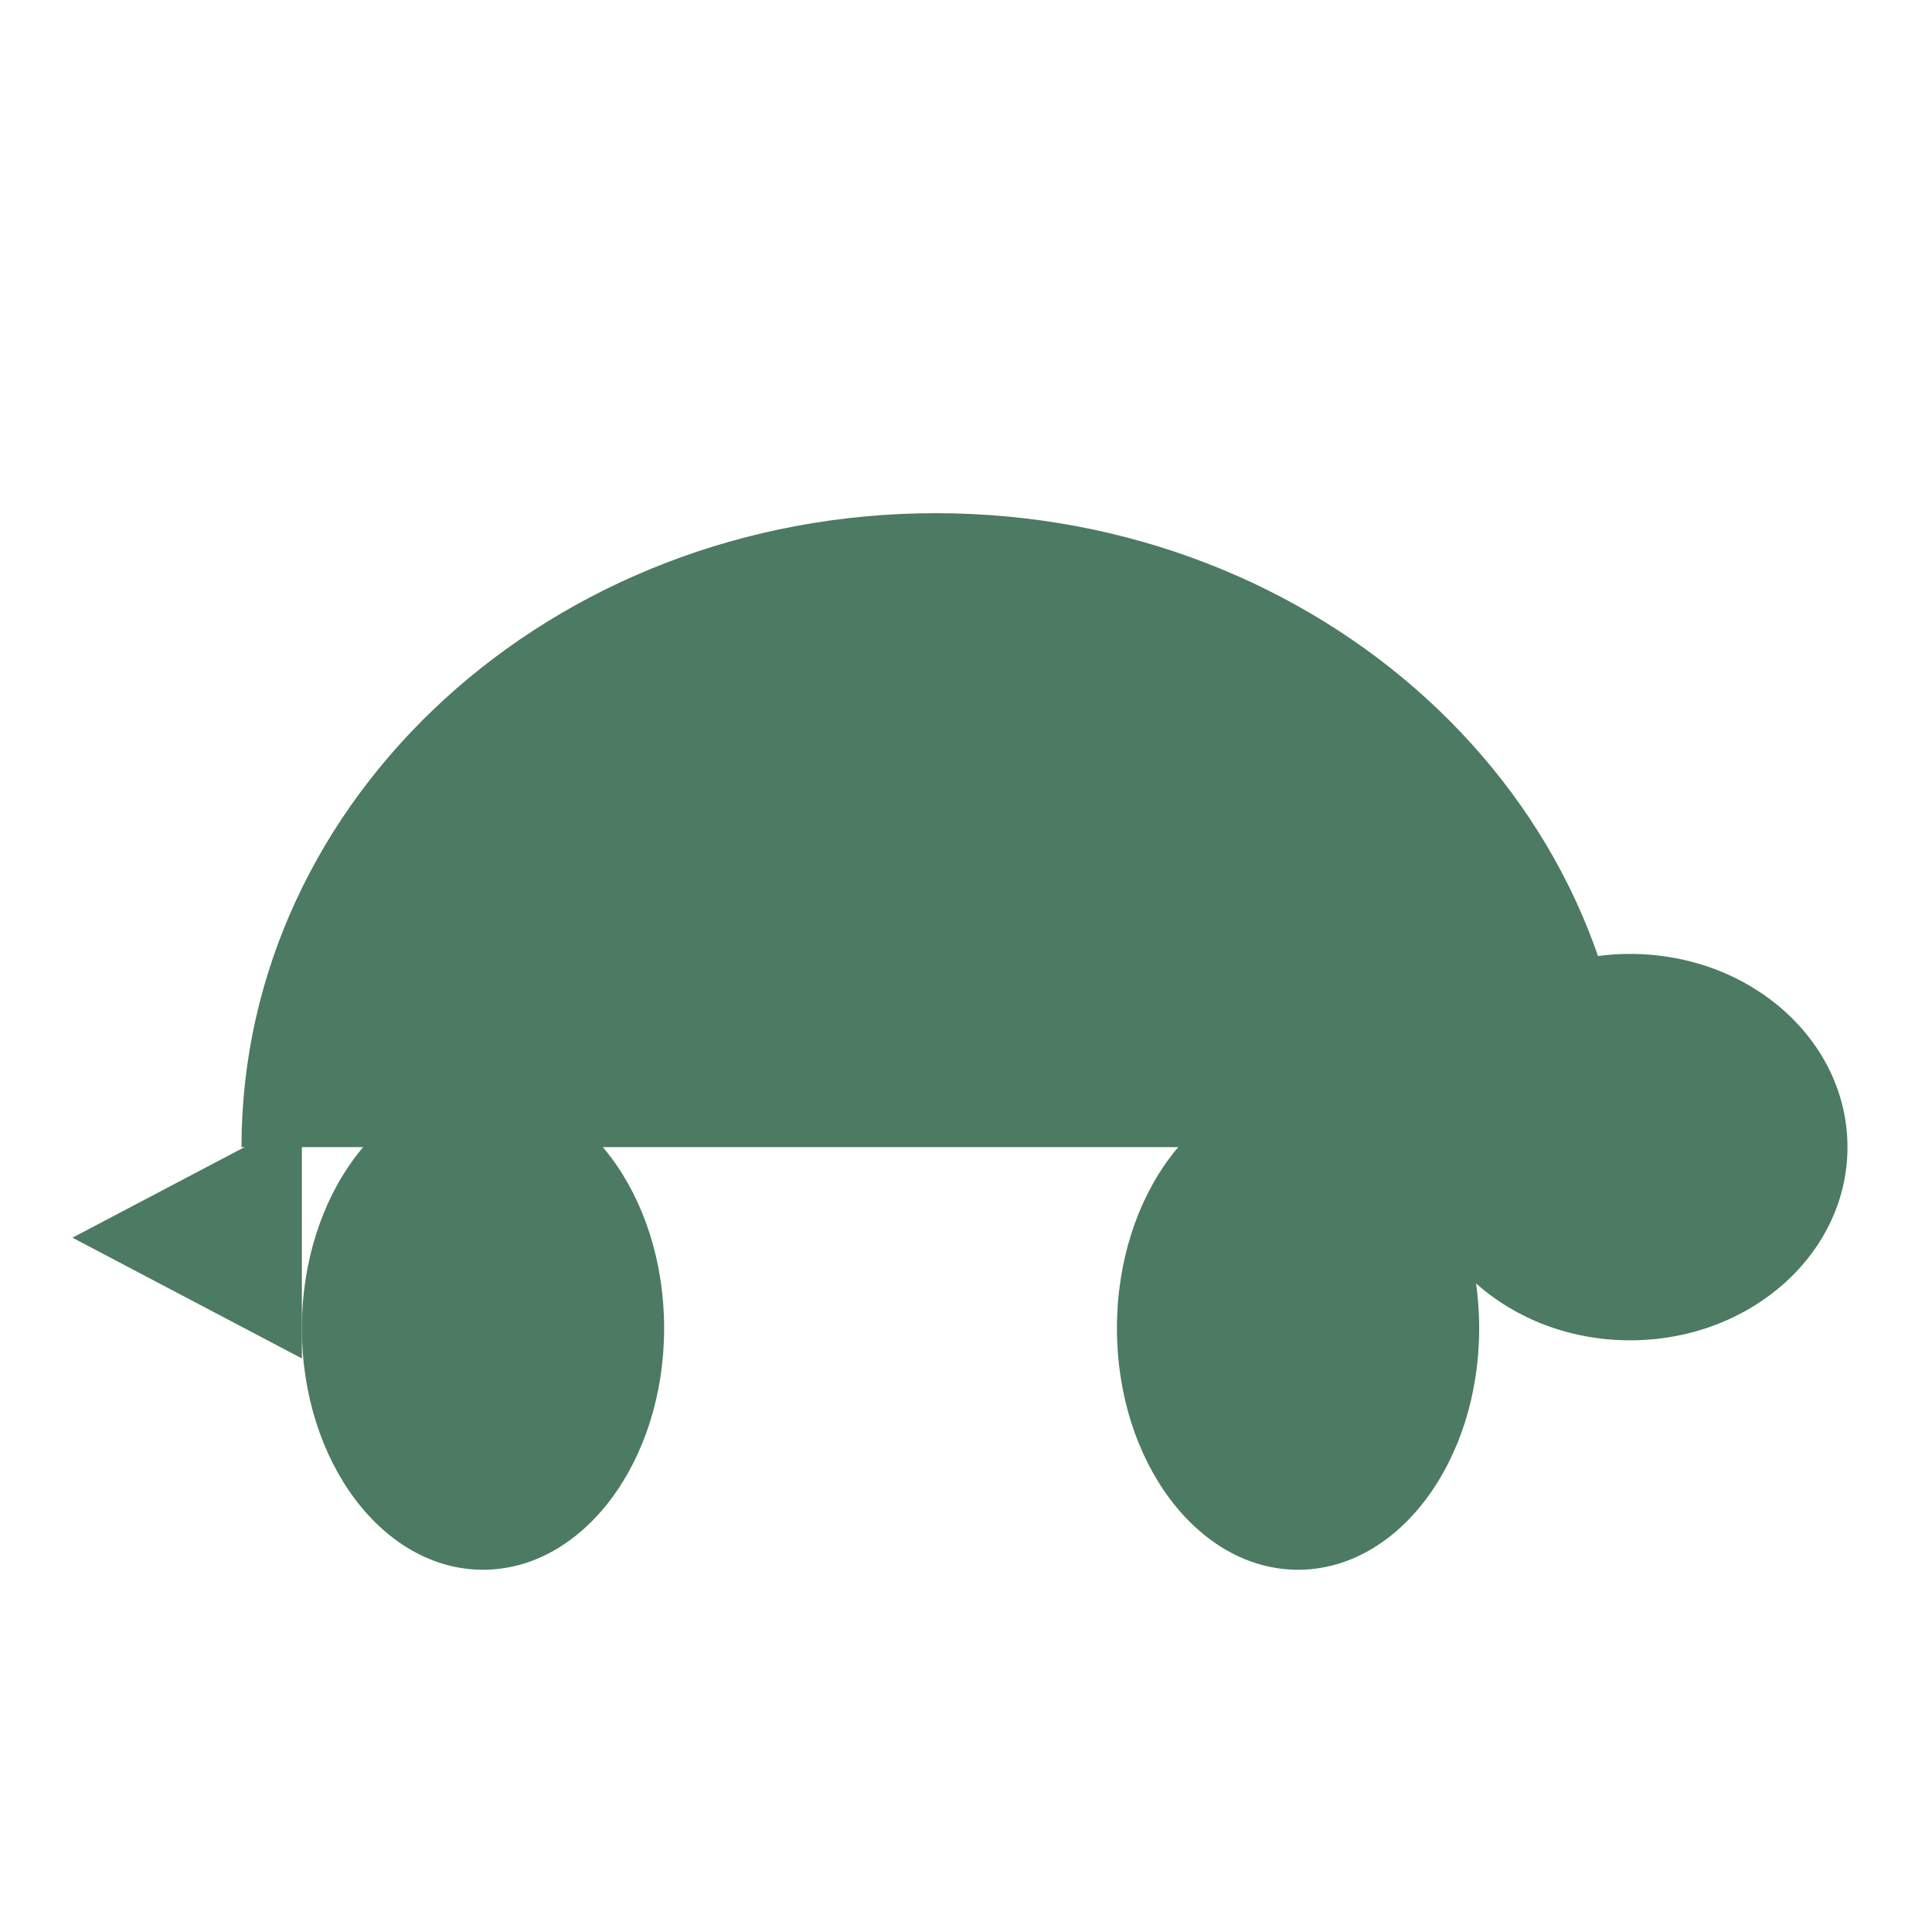
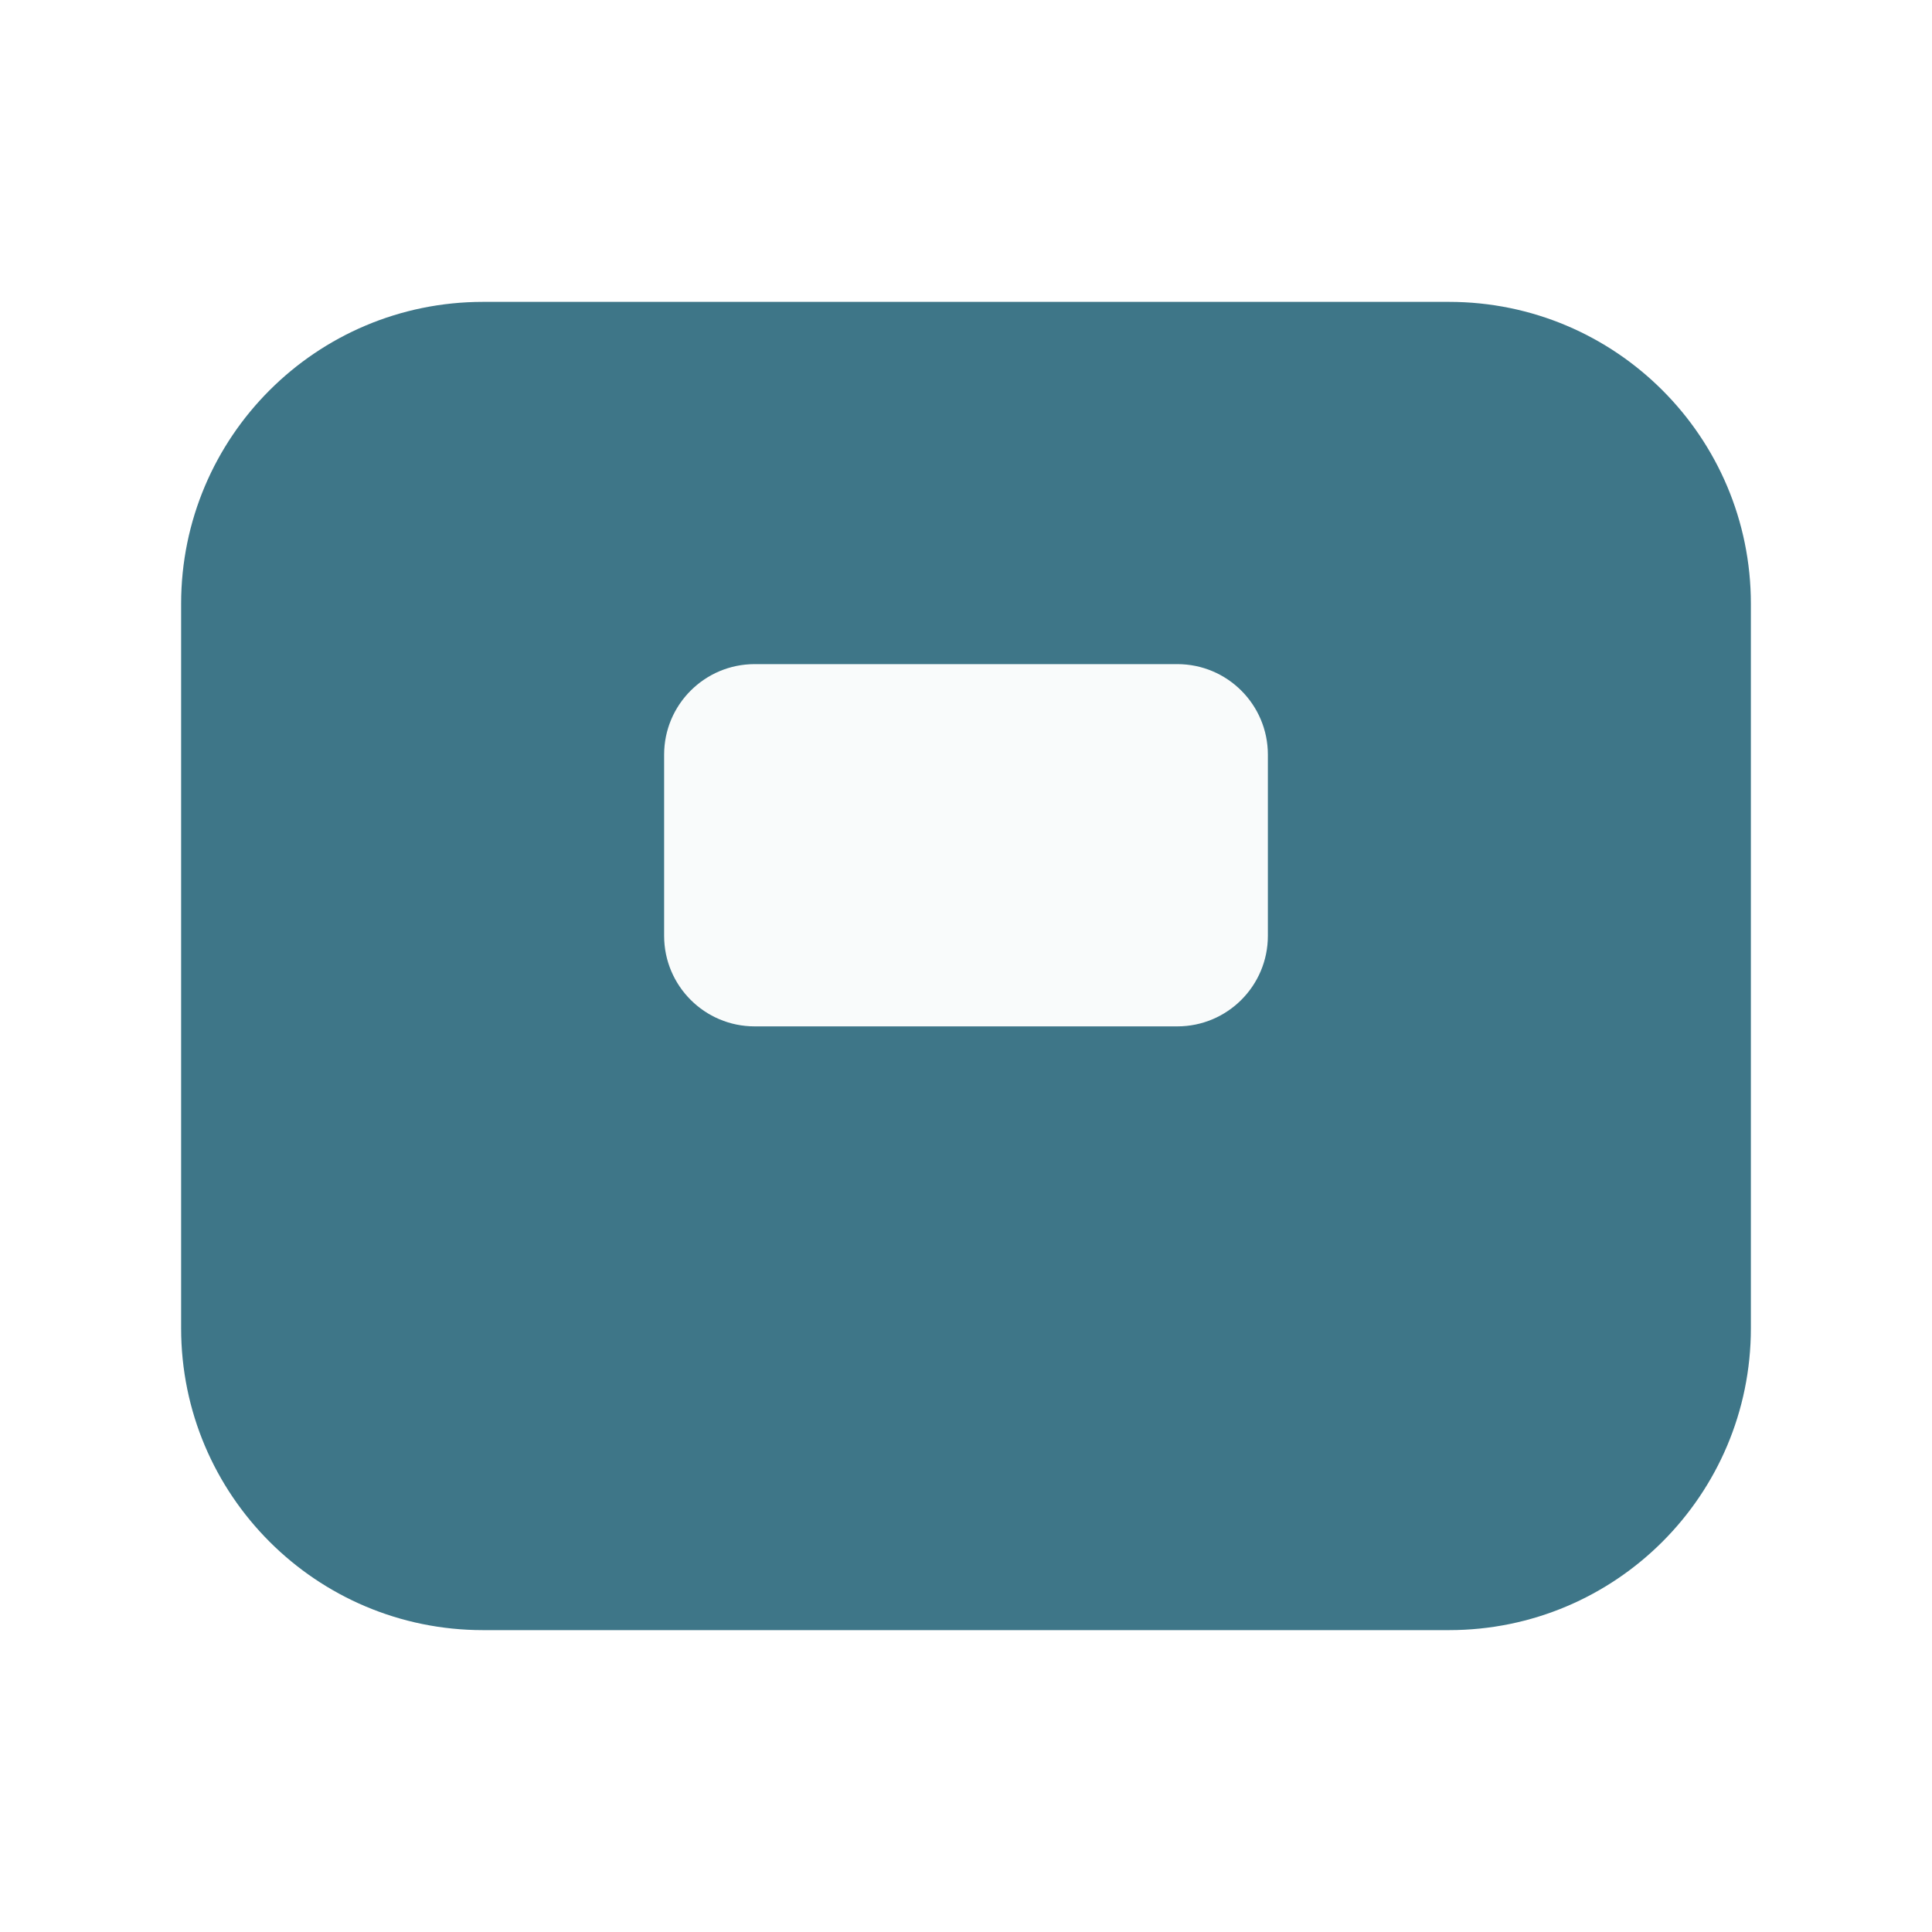
<svg xmlns="http://www.w3.org/2000/svg" viewBox="0 0 32 32">
-   <g fill="#4c7a62">
-     <ellipse cx="8" cy="22" rx="3" ry="4" />
-     <ellipse cx="21.5" cy="22" rx="3" ry="4" />
-     <path d="M5 18.5 L1.2 20.5 L5 22.5 Z" />
-     <path d="M4 19 A 11.5 10.5 0 1 1 27 19 Z" />
-     <ellipse cx="27" cy="19" rx="3.6" ry="3.2" />
-   </g>
+   <rect x="3" y="5" width="26" height="22" rx="5" fill="#3e7688" />
+   <rect x="11" y="11" width="10" height="6" rx="1.5" fill="#f9fbfb" />
</svg>
